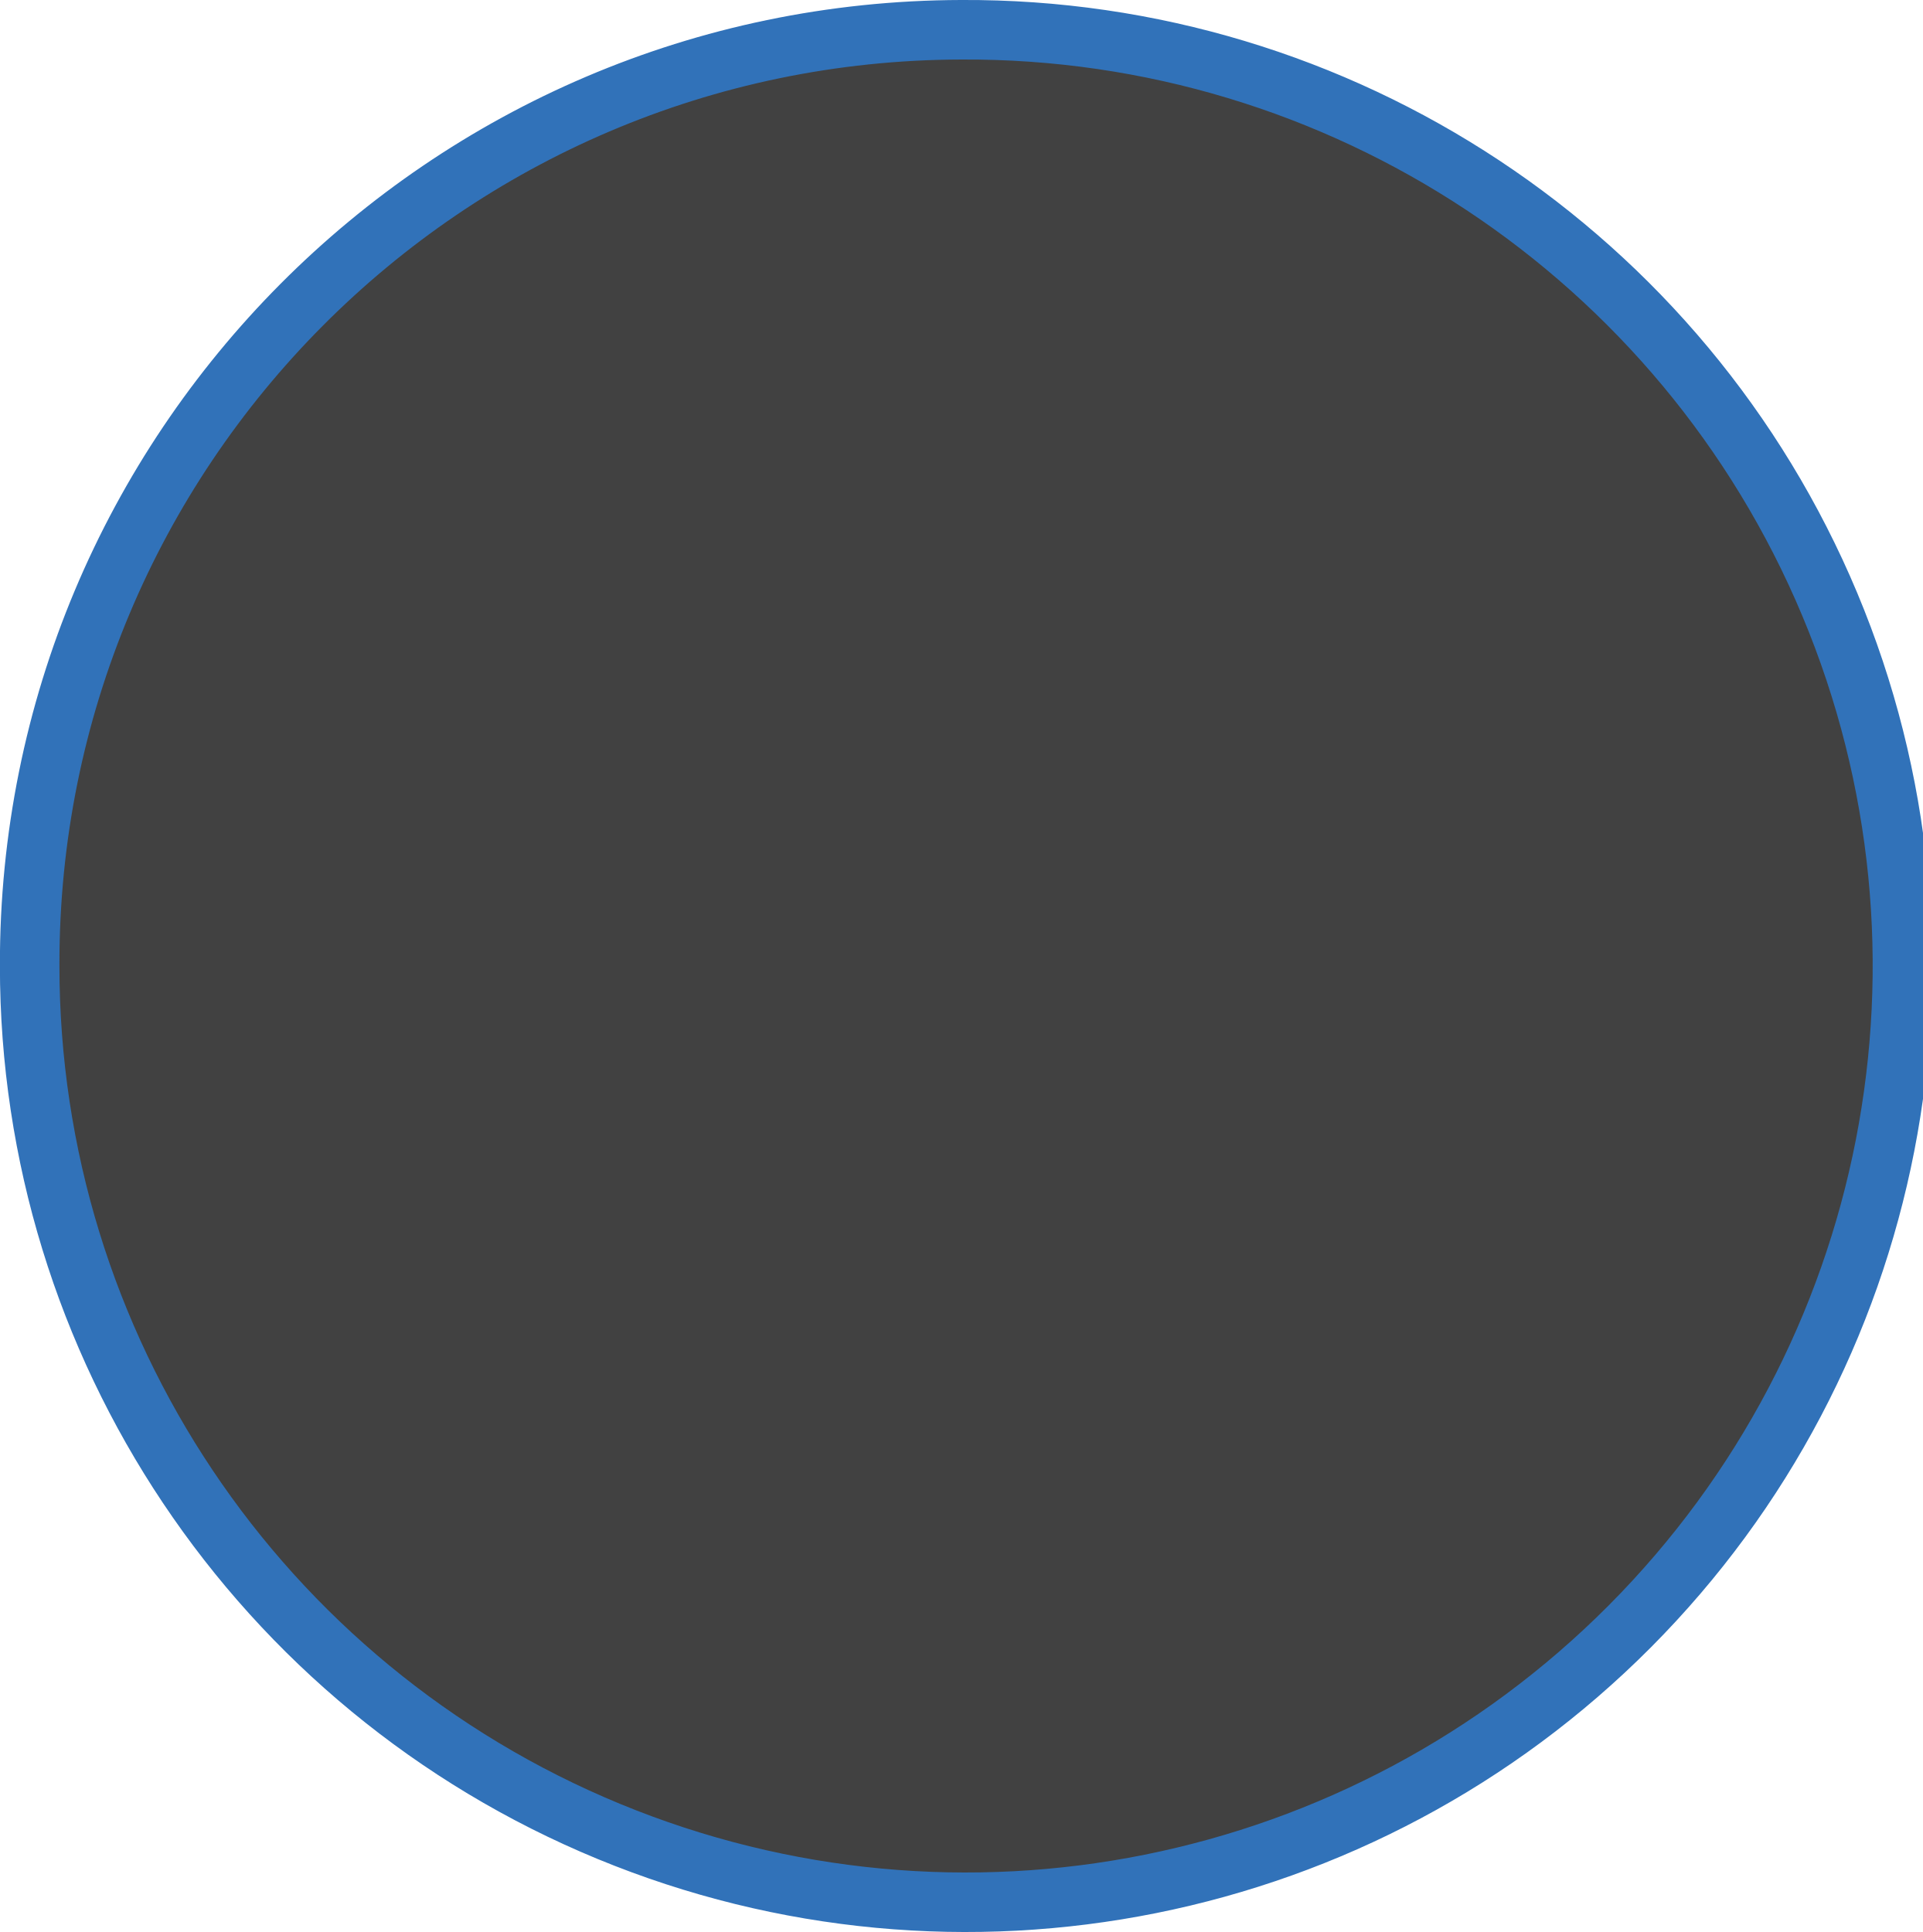
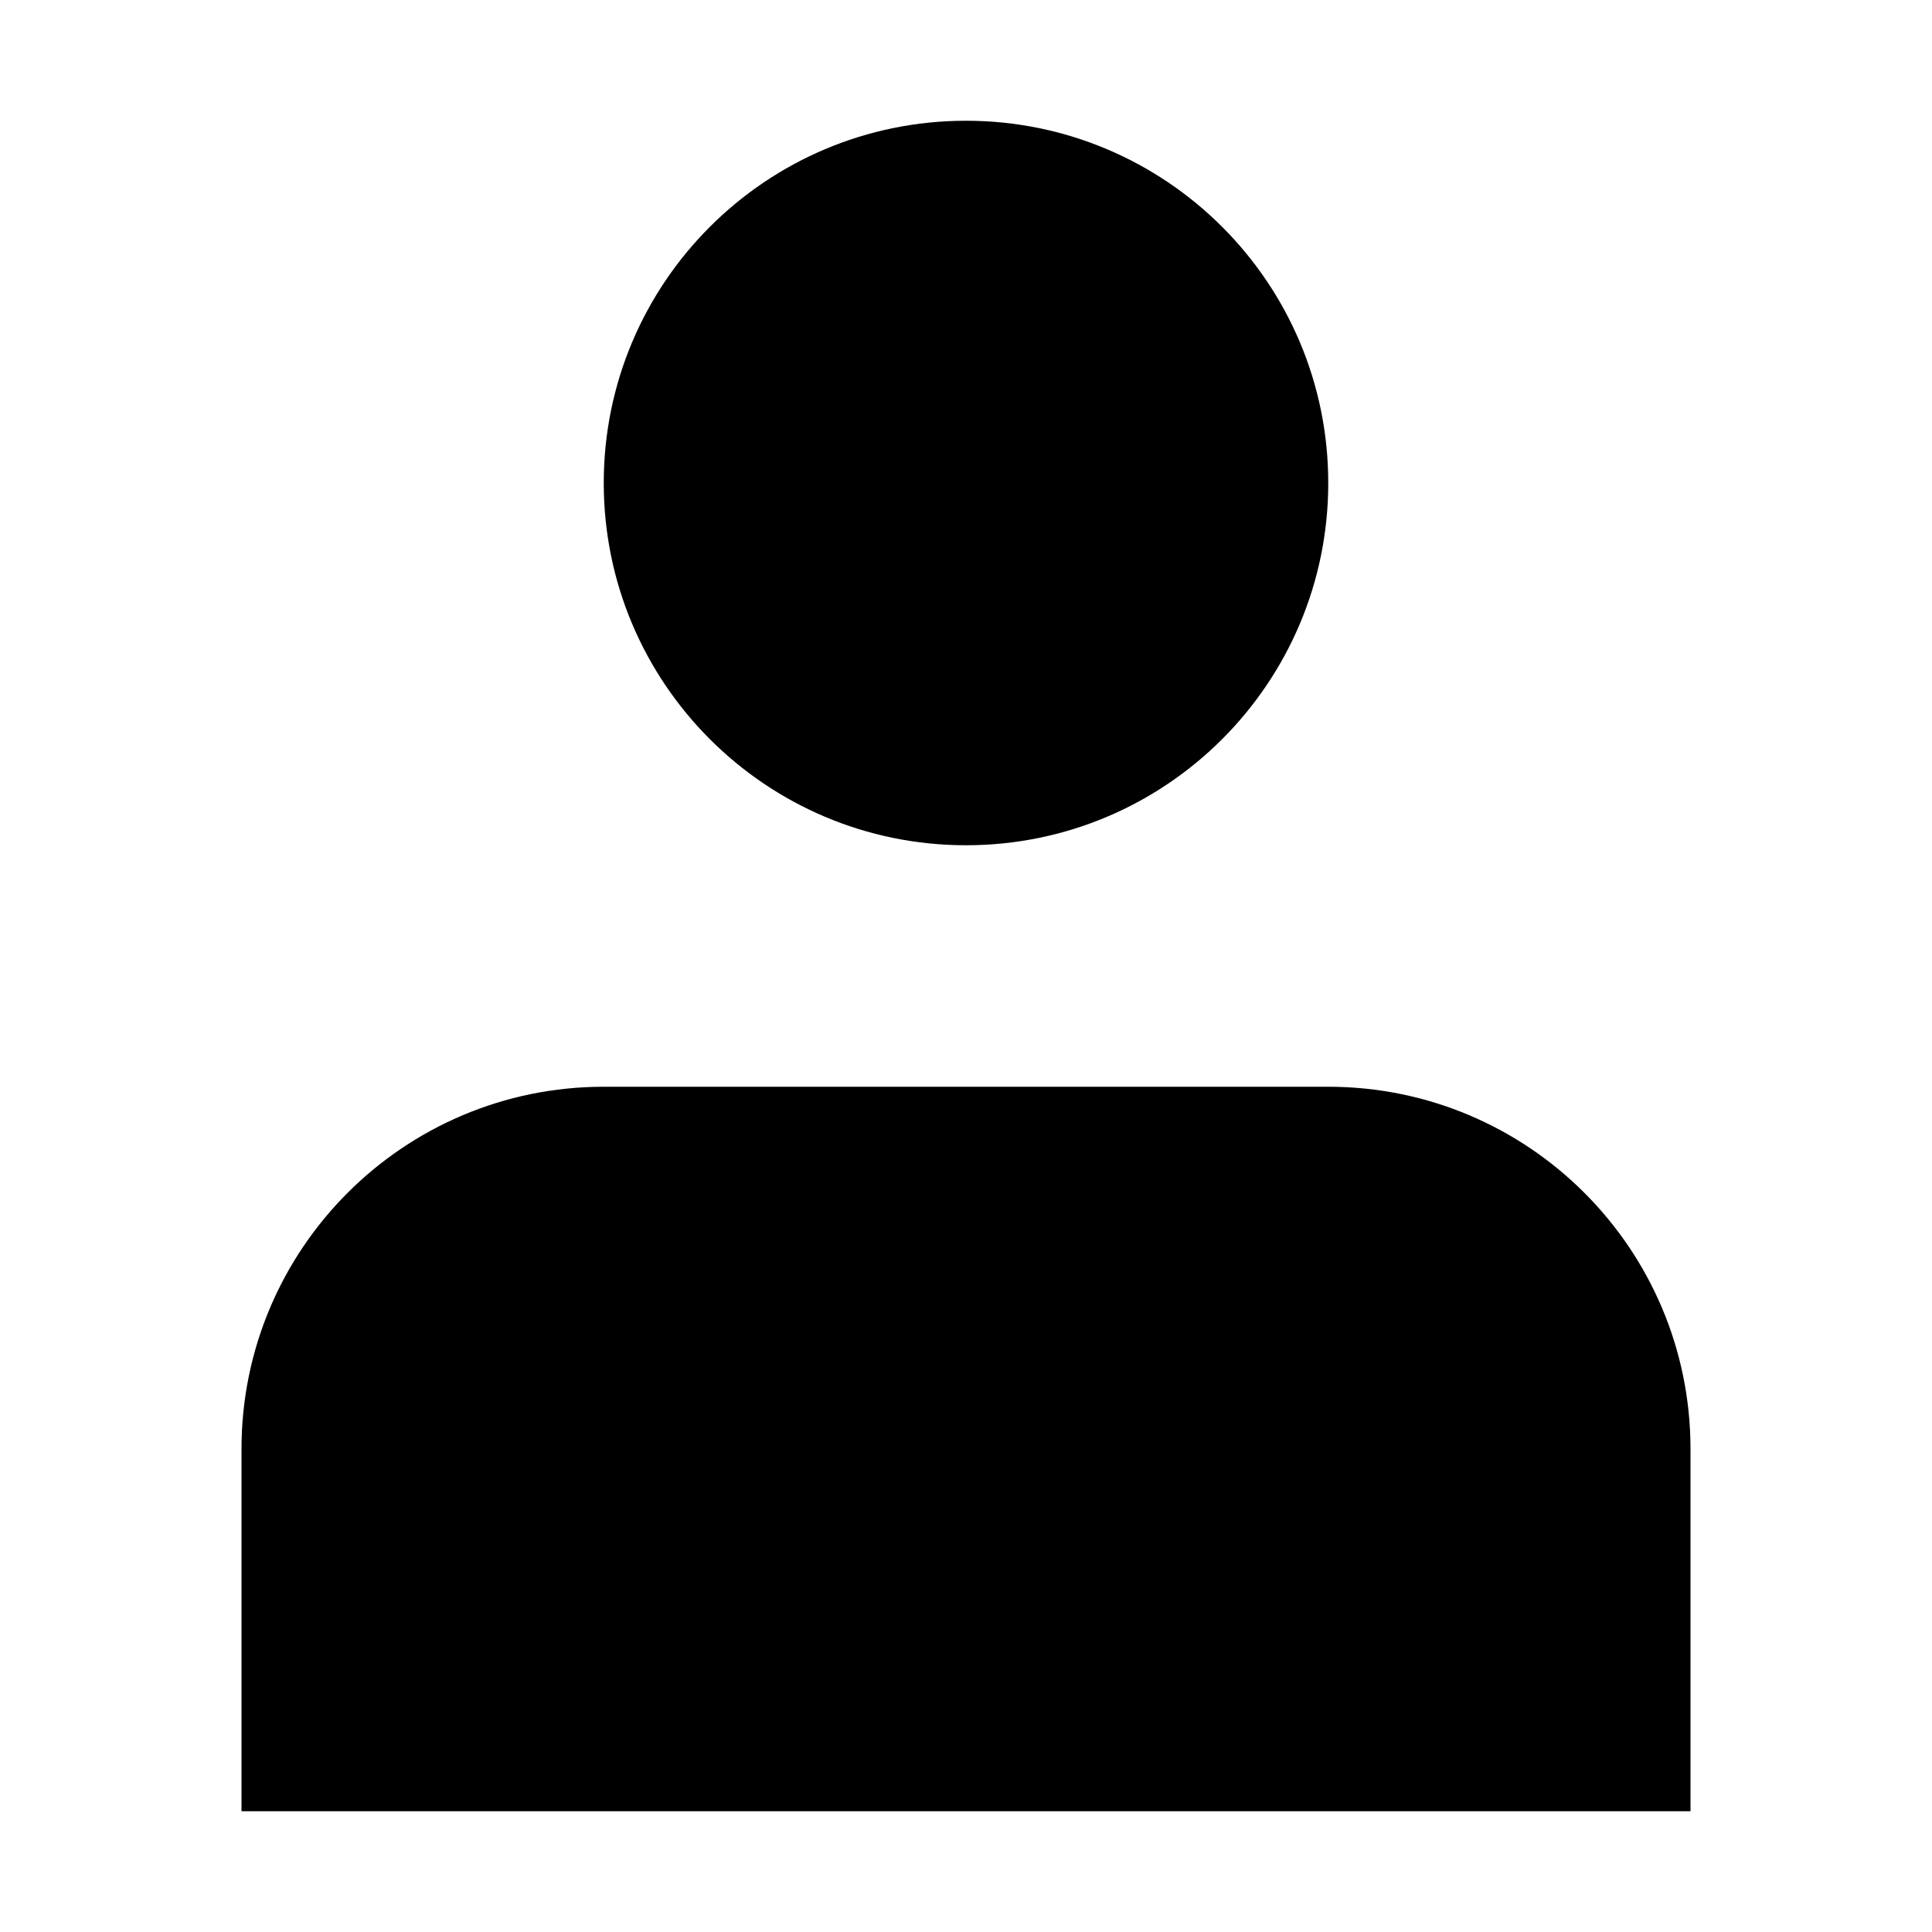
- <svg xmlns="http://www.w3.org/2000/svg" width="64.594" height="64.93" viewBox="0 0 64.594 64.93">
-   <defs>
-     <style>
-       .cls-1 {
-         fill: #414141;
-         stroke: #3172b9;
-         stroke-width: 2px;
-         fill-rule: evenodd;
-       }
-     </style>
-   </defs>
-   <path id="Place_your_image_here" data-name="Place your image here" class="cls-1" d="M259.547,1979.91a31.465,31.465,0,1,1-31.3,31.46A31.382,31.382,0,0,1,259.547,1979.91Z" transform="translate(-227.25 -1978.91)" />
+ <svg xmlns="http://www.w3.org/2000/svg" width="800px" height="800px" viewBox="0 0 16 16" fill="none">
+   <path d="M8 7C9.657 7 11 5.657 11 4C11 2.343 9.657 1 8 1C6.343 1 5 2.343 5 4C5 5.657 6.343 7 8 7Z" fill="#000000" />
+   <path d="M14 12C14 10.343 12.657 9 11 9H5C3.343 9 2 10.343 2 12V15H14V12Z" fill="#000000" />
</svg>
